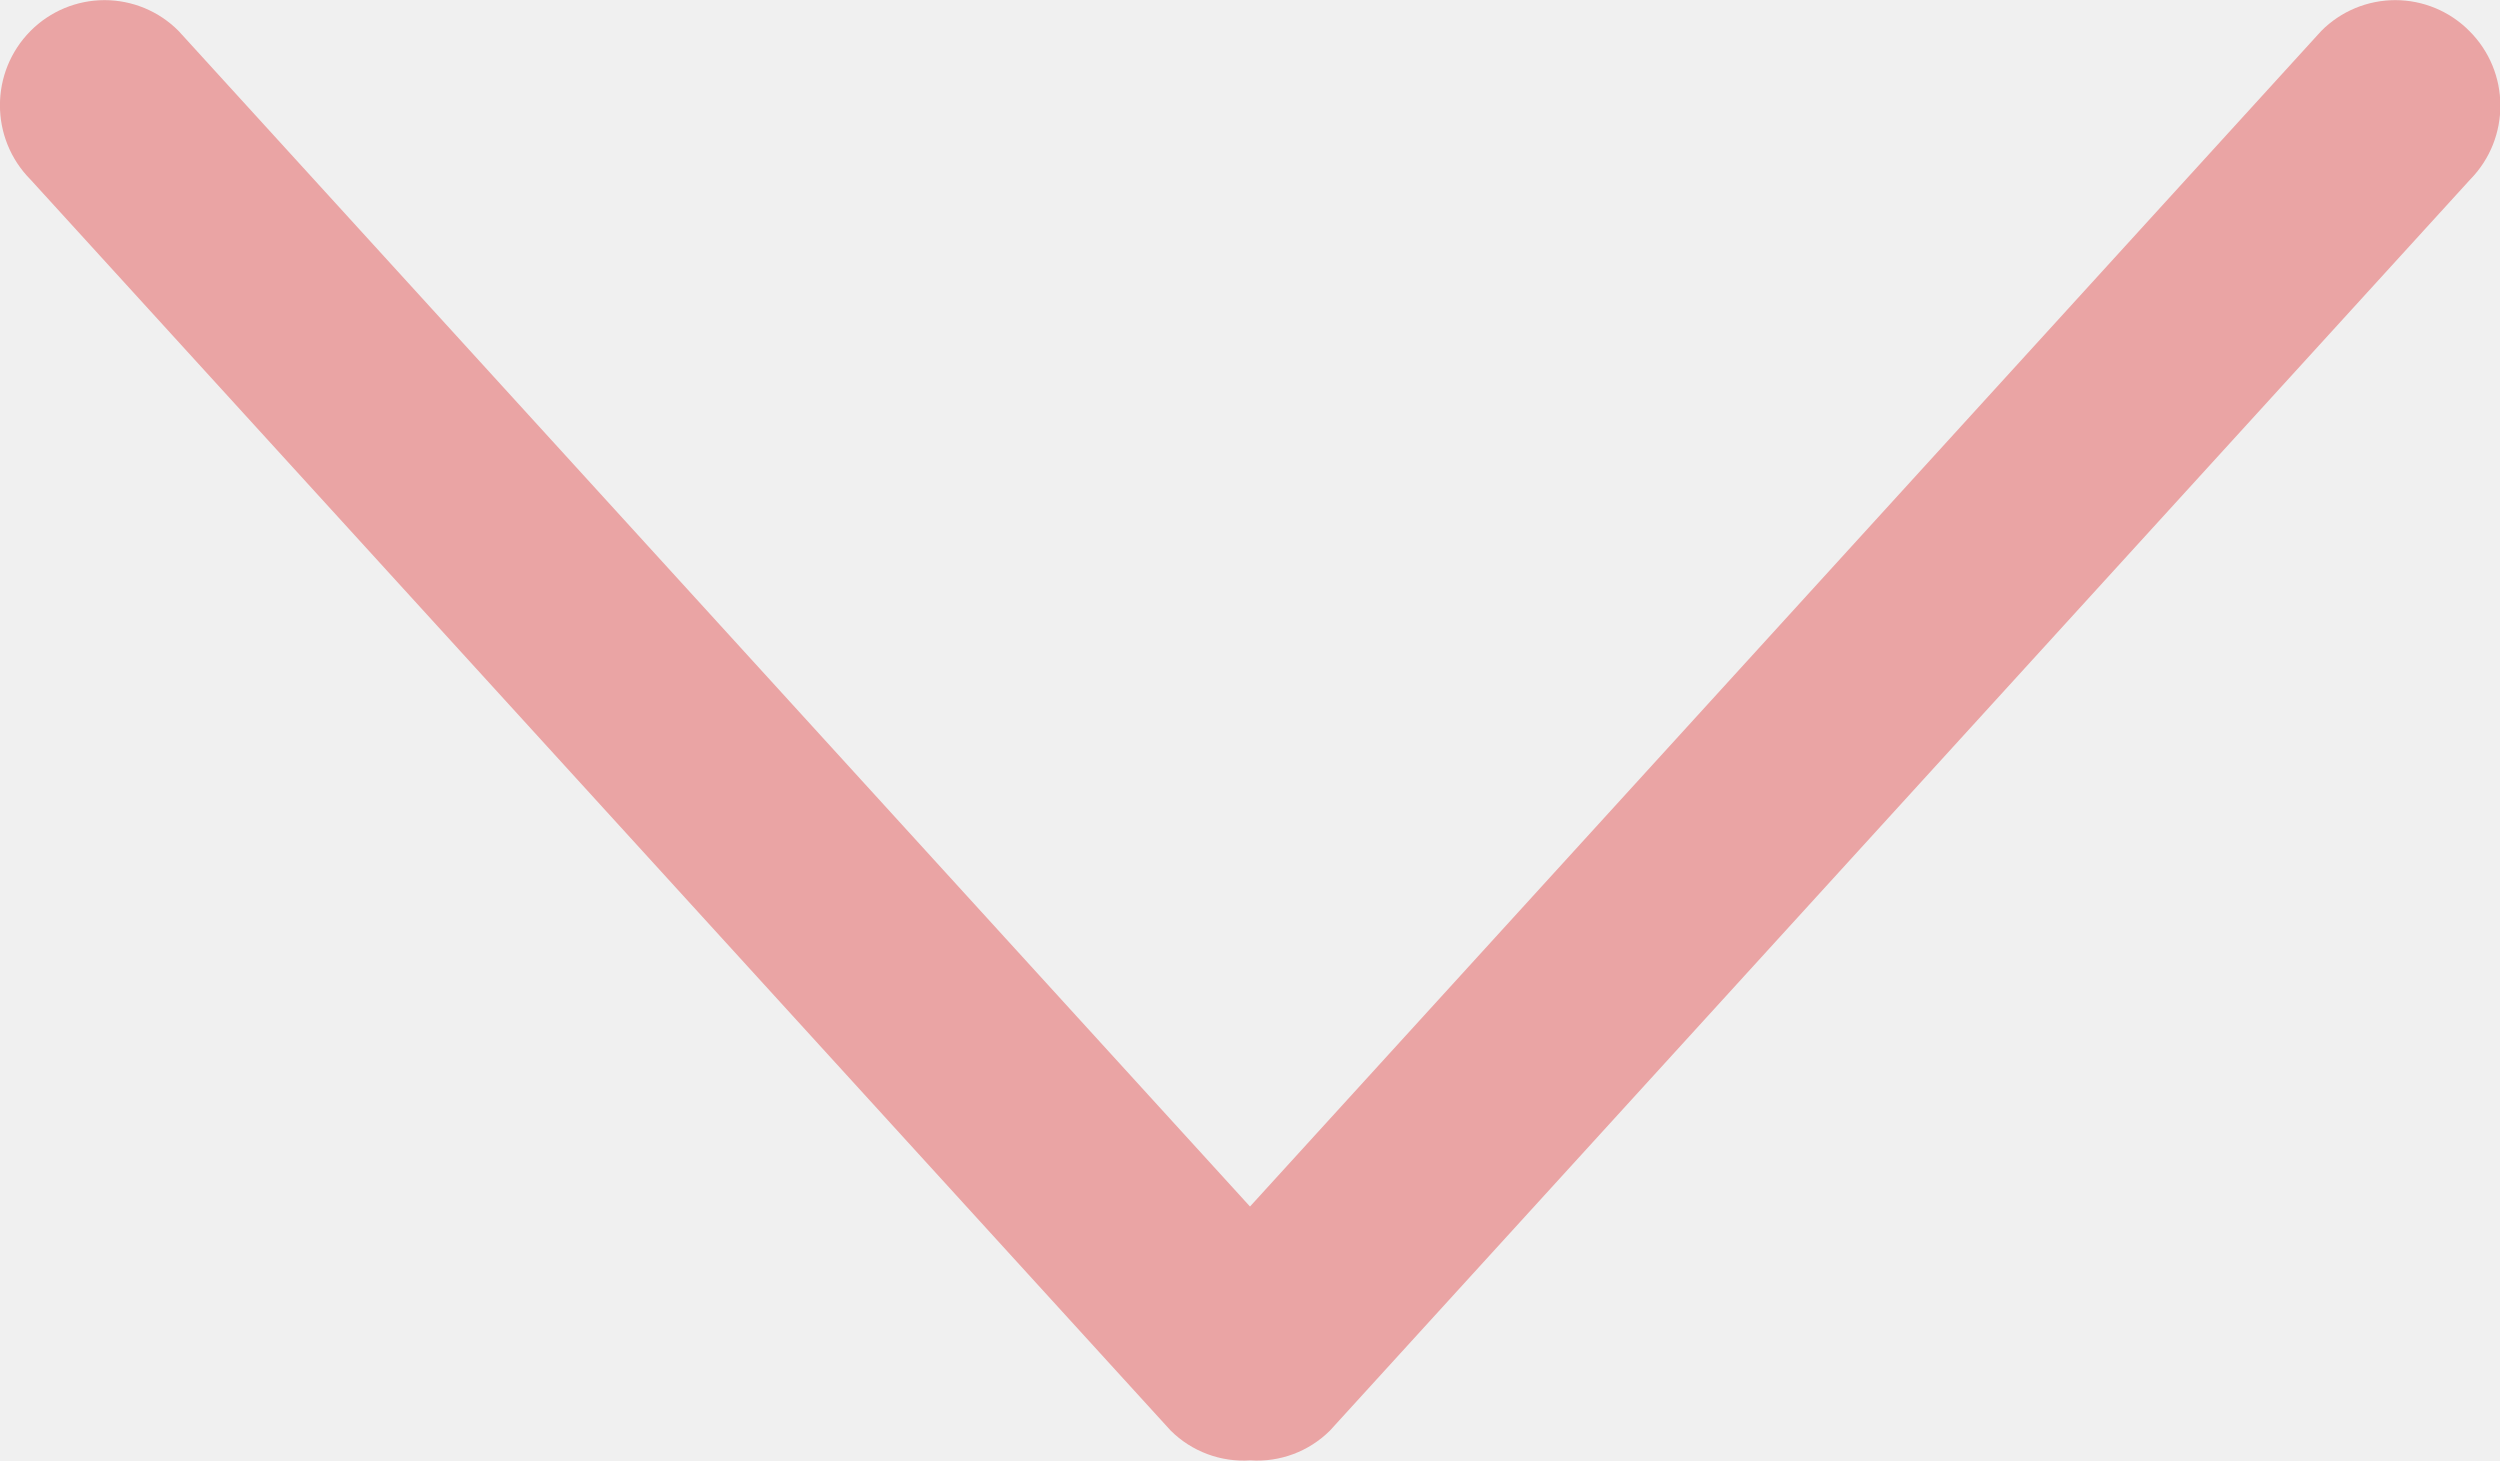
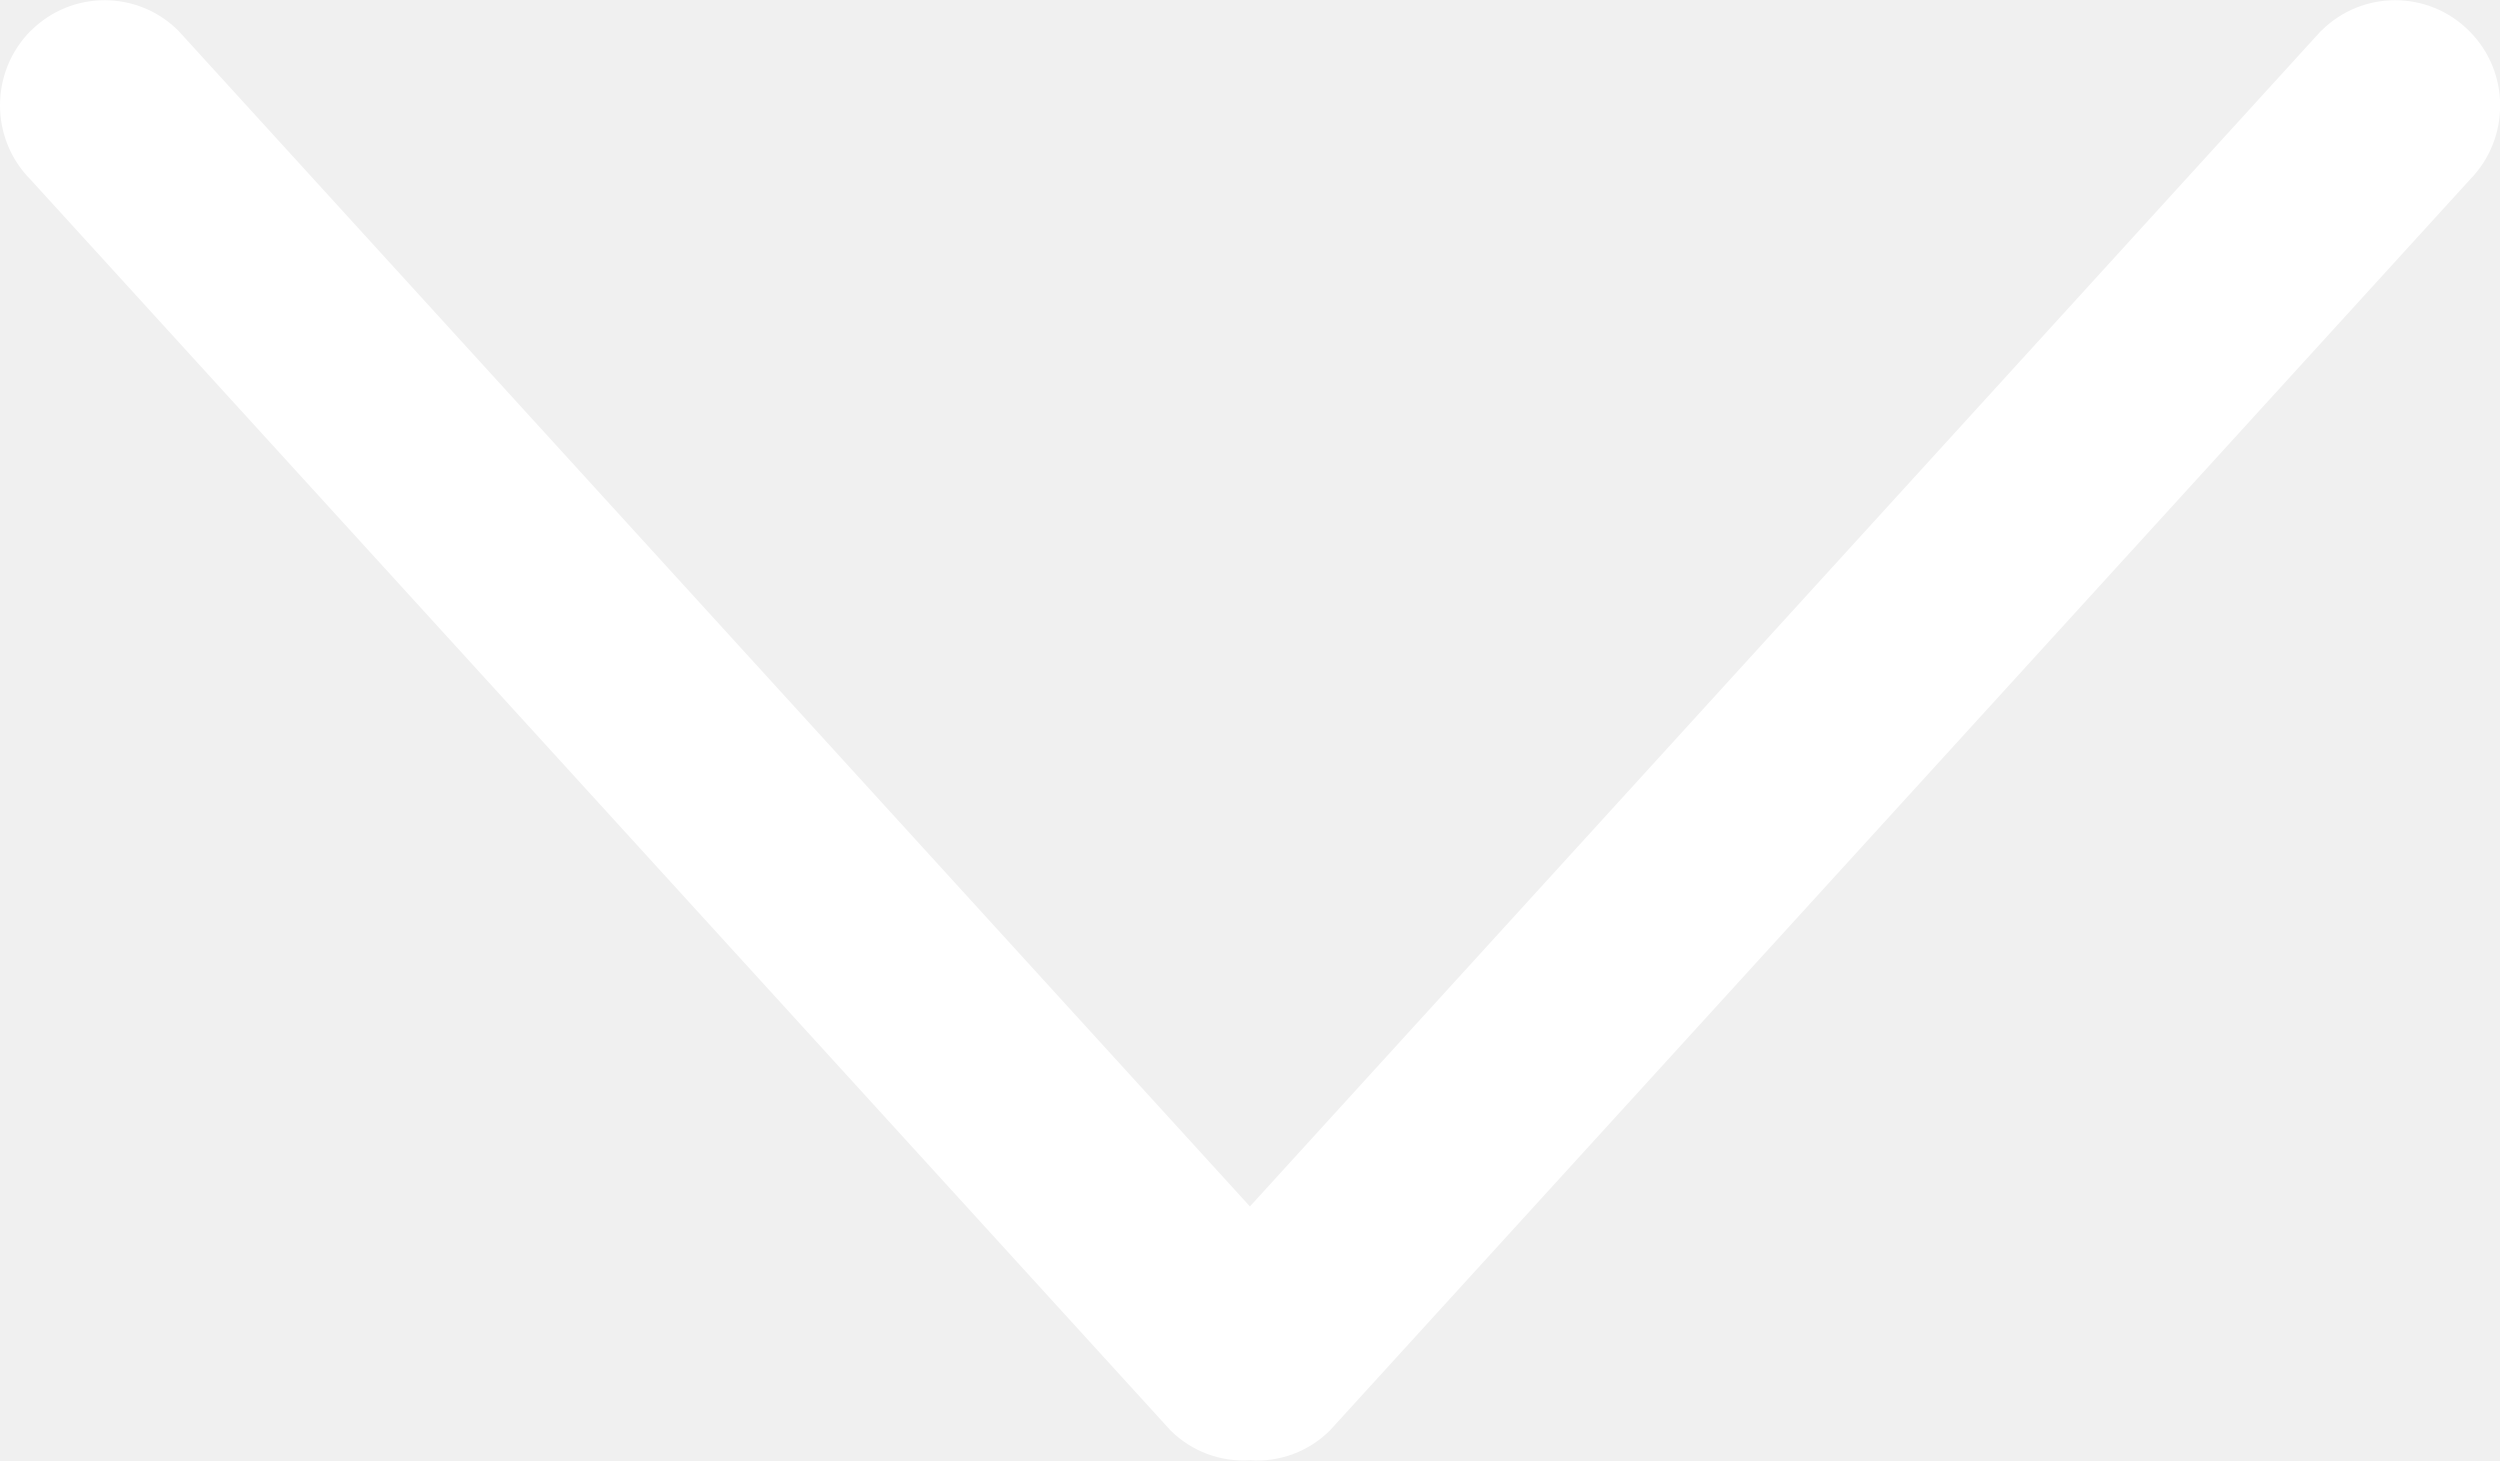
- <svg xmlns="http://www.w3.org/2000/svg" width="15.698" height="9.17" viewBox="0 0 15.698 9.17">
+ <svg xmlns="http://www.w3.org/2000/svg" version="1.1" id="Layer_1" x="0px" y="0px" width="15.699px" height="9.17px" viewBox="0 0 15.699 9.17" enable-background="new 0 0 15.699 9.17" xml:space="preserve">
  <g id="down-arrow" transform="translate(0 -127.244)">
    <g id="_x31_0_34_" transform="translate(0 127.244)">
-       <g id="Group_20" data-name="Group 20">
-         <path id="Path_24" data-name="Path 24" d="M15.505,127.438a.655.655,0,0,0-.929,0l-6.727,7.382-6.728-7.382a.655.655,0,0,0-.929,0,.663.663,0,0,0,0,.934l7.159,7.855a.648.648,0,0,0,.5.187.647.647,0,0,0,.5-.187l7.16-7.856A.662.662,0,0,0,15.505,127.438Z" transform="translate(0 -127.244)" fill="#eaa4a4" />
+       <g id="Group_20">
+         <path id="Path_24" fill="#FFFFFF" d="M15.505,0.194c-0.256-0.256-0.67-0.257-0.927-0.002c-0.001,0.001-0.001,0.002-0.003,0.002     L7.849,7.576L1.121,0.194c-0.255-0.256-0.67-0.257-0.926-0.002C0.194,0.192,0.193,0.193,0.192,0.194     c-0.256,0.259-0.256,0.676,0,0.934l7.159,7.855c0.132,0.131,0.314,0.199,0.5,0.187c0.186,0.013,0.368-0.056,0.5-0.187l7.16-7.856     C15.765,0.867,15.763,0.45,15.505,0.194z" />
      </g>
    </g>
  </g>
</svg>
